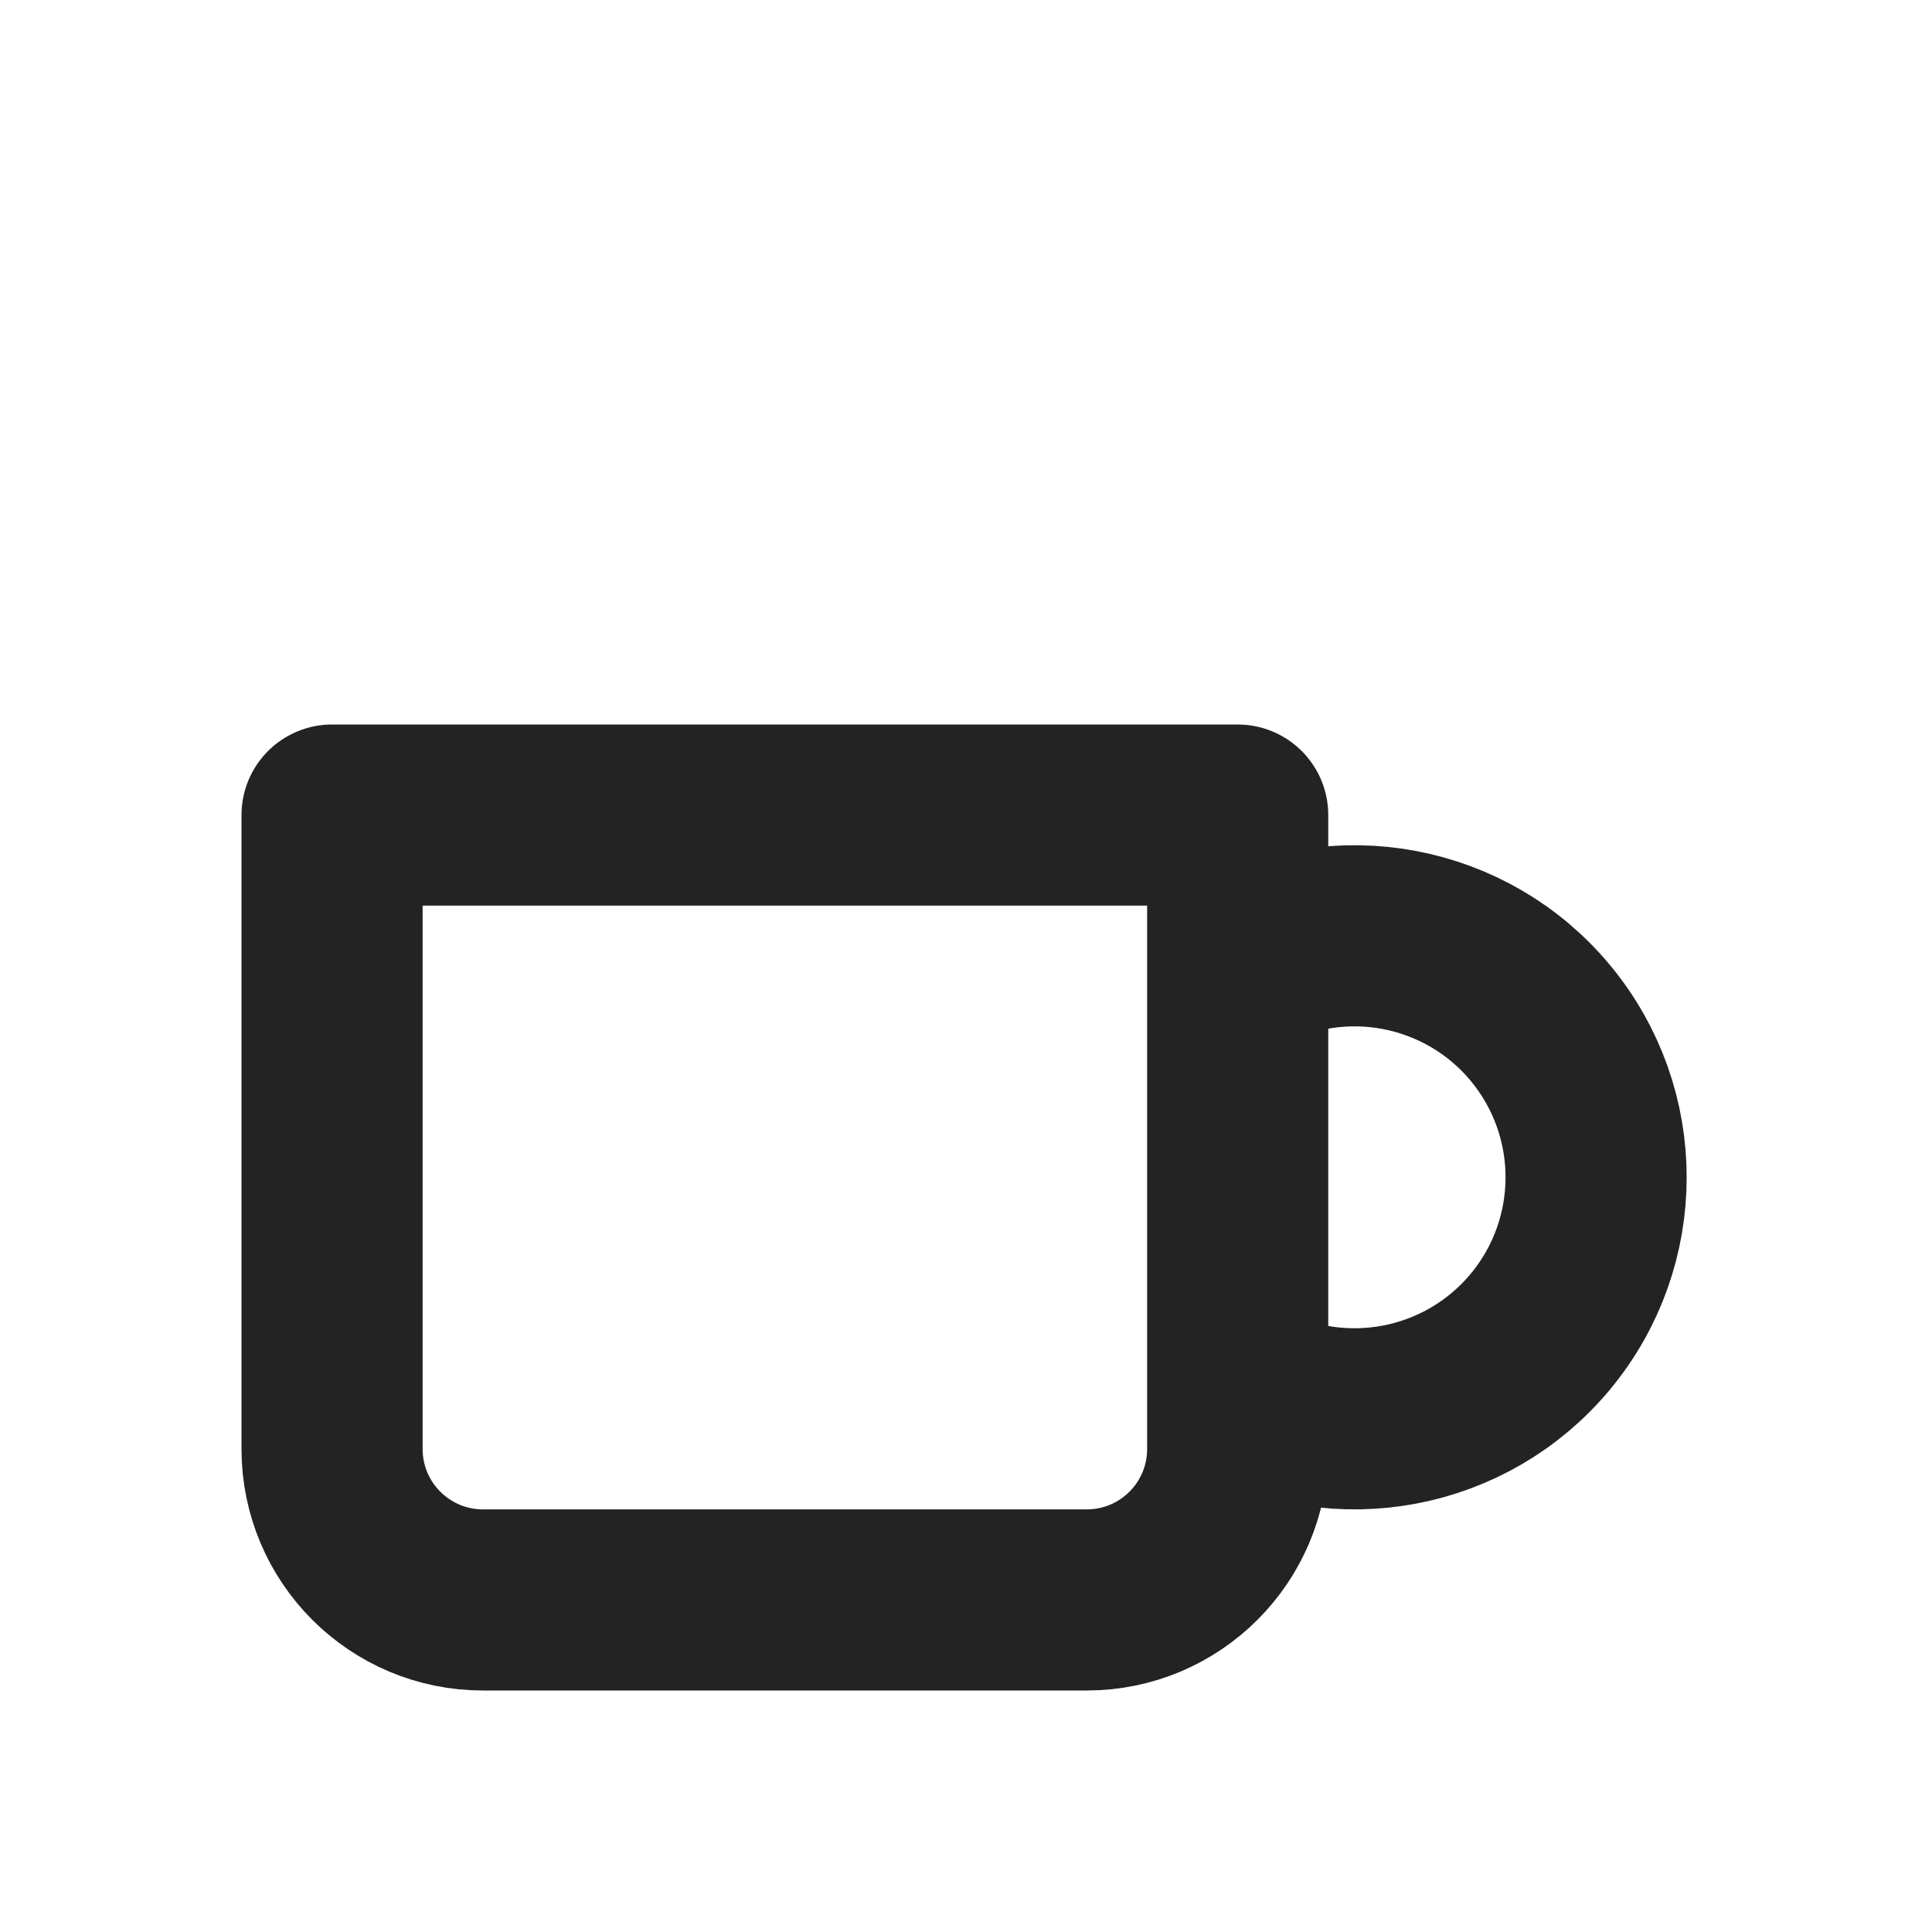
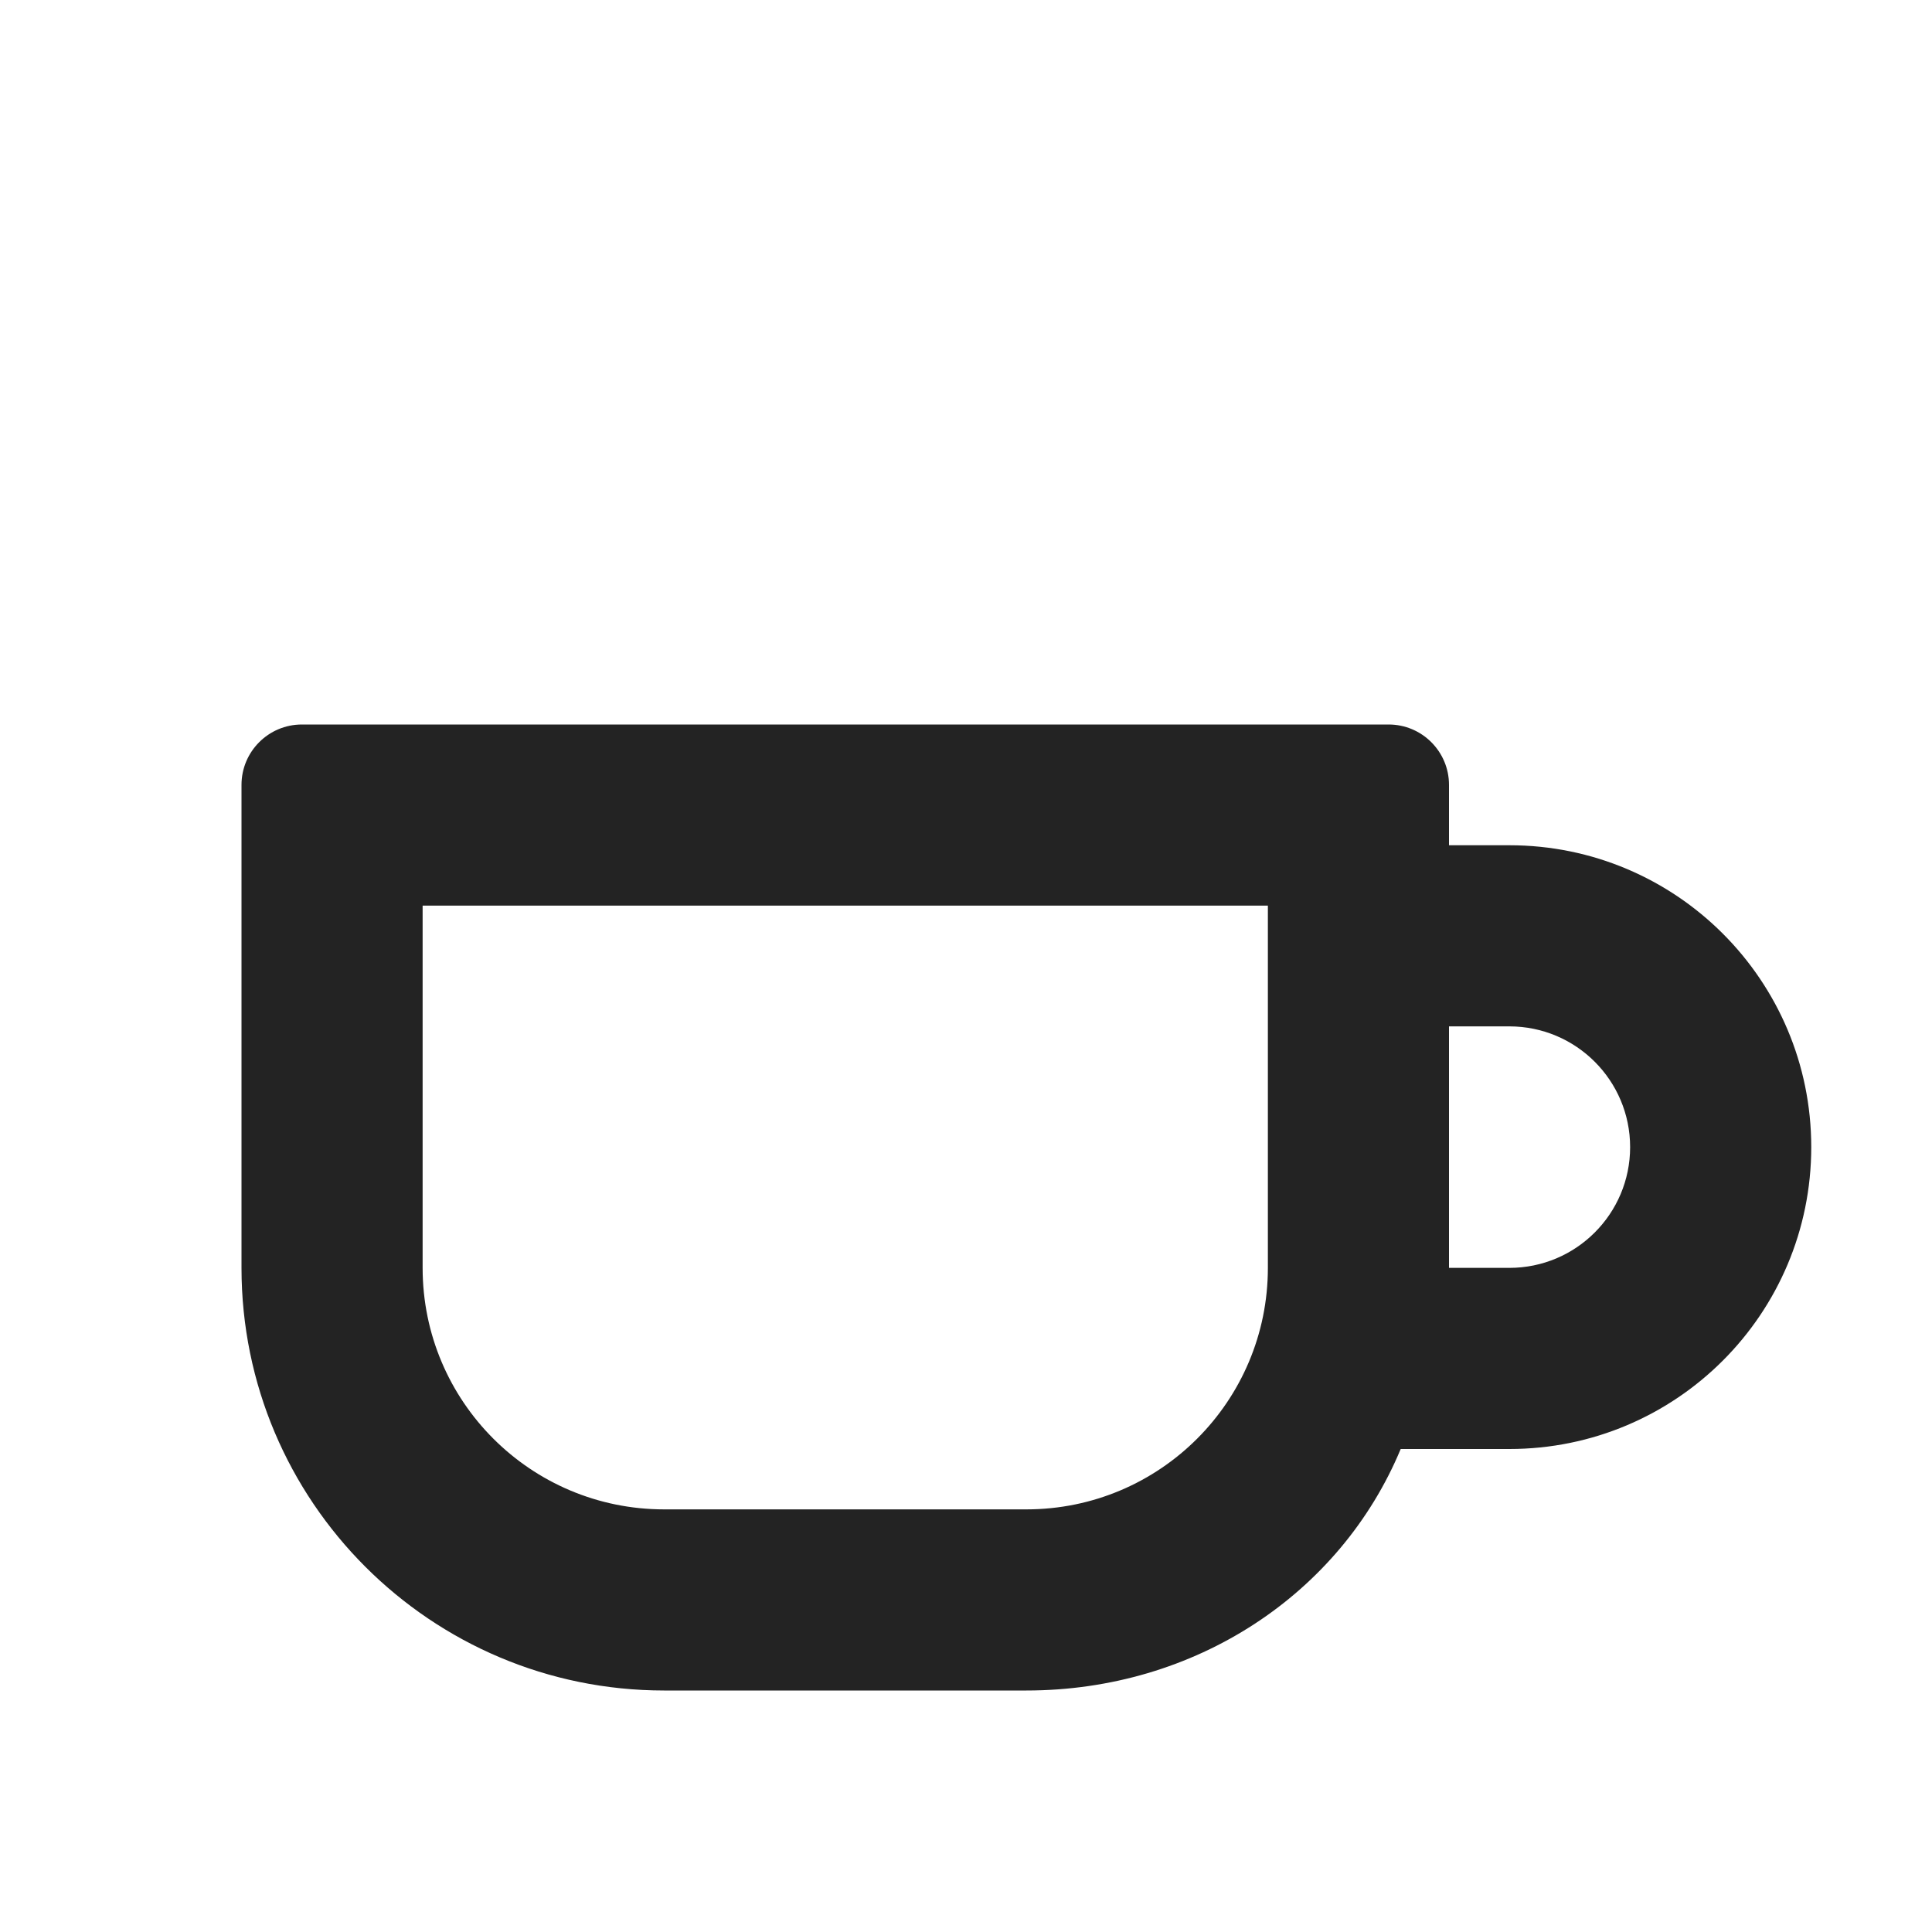
<svg xmlns="http://www.w3.org/2000/svg" width="16" height="16" viewBox="0 0 16 16" fill="none">
-   <g id="applet-coffee-inactive" stroke="#232323" stroke-width="1.5" fill="none" stroke-linejoin="round">
-     <path d="M 2.75 6.75 L 10.25 6.75 L 10.25 12                  A 1.25 1.25 0 0 1 9 13.25                  L 4 13.25                  A 1.25 1.25 0 0 1 2.75 12 Z" />
-     <path d="M 10.25 8 A 2 2 0 1 1 10.25 11.5" />
-   </g>
+   <path fill-rule="evenodd" clip-rule="evenodd" d="M2 6.5C2 6.224 2.224 6 2.5 6H11.5C11.776 6 12 6.224 12 6.5V7H12.5C13.881 7 15 8.119 15 9.5C15 10.881 13.881 12 12.5 12H11.6C11.1 13.2 9.9 14 8.5 14H5.5C3.567 14 2 12.433 2 10.5V6.5ZM3.5 7.5V10.5C3.5 11.605 4.395 12.5 5.5 12.5H8.5C9.605 12.5 10.5 11.605 10.5 10.5V7.5H3.5ZM12 8.5V10.5H12.5C13.052 10.5 13.5 10.052 13.5 9.5C13.5 8.948 13.052 8.5 12.5 8.5H12Z" fill="#232323" />
</svg>
